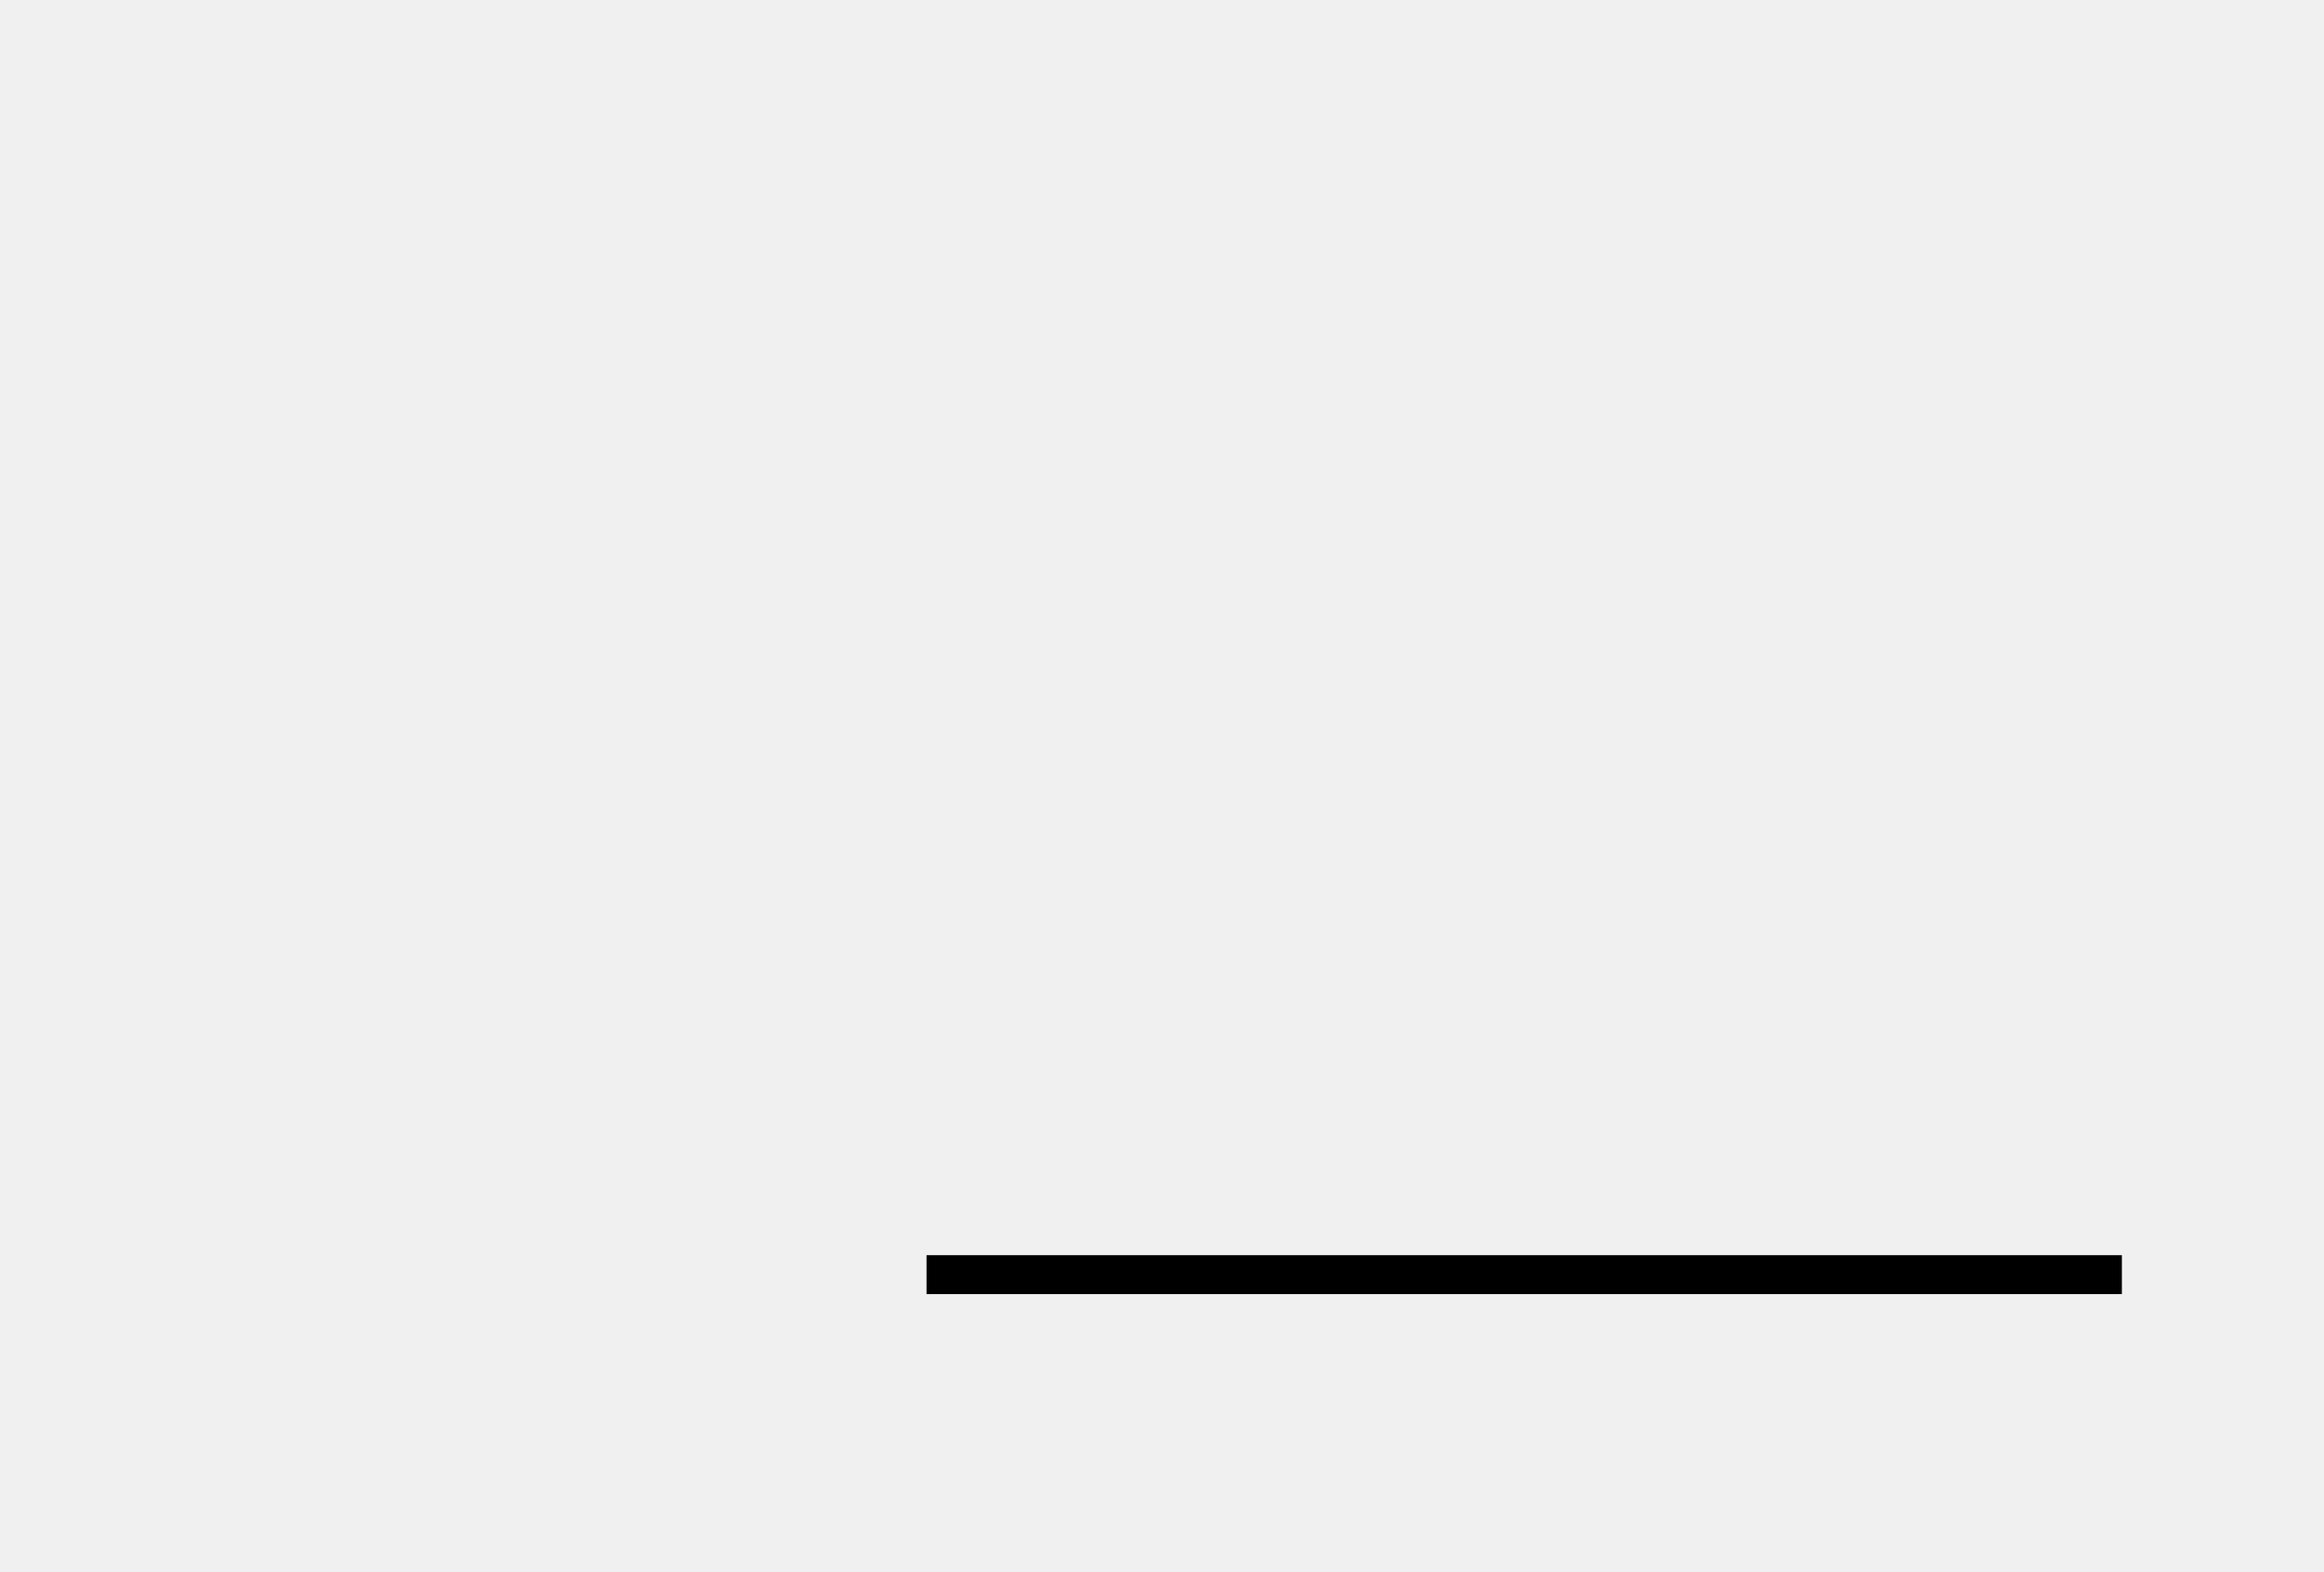
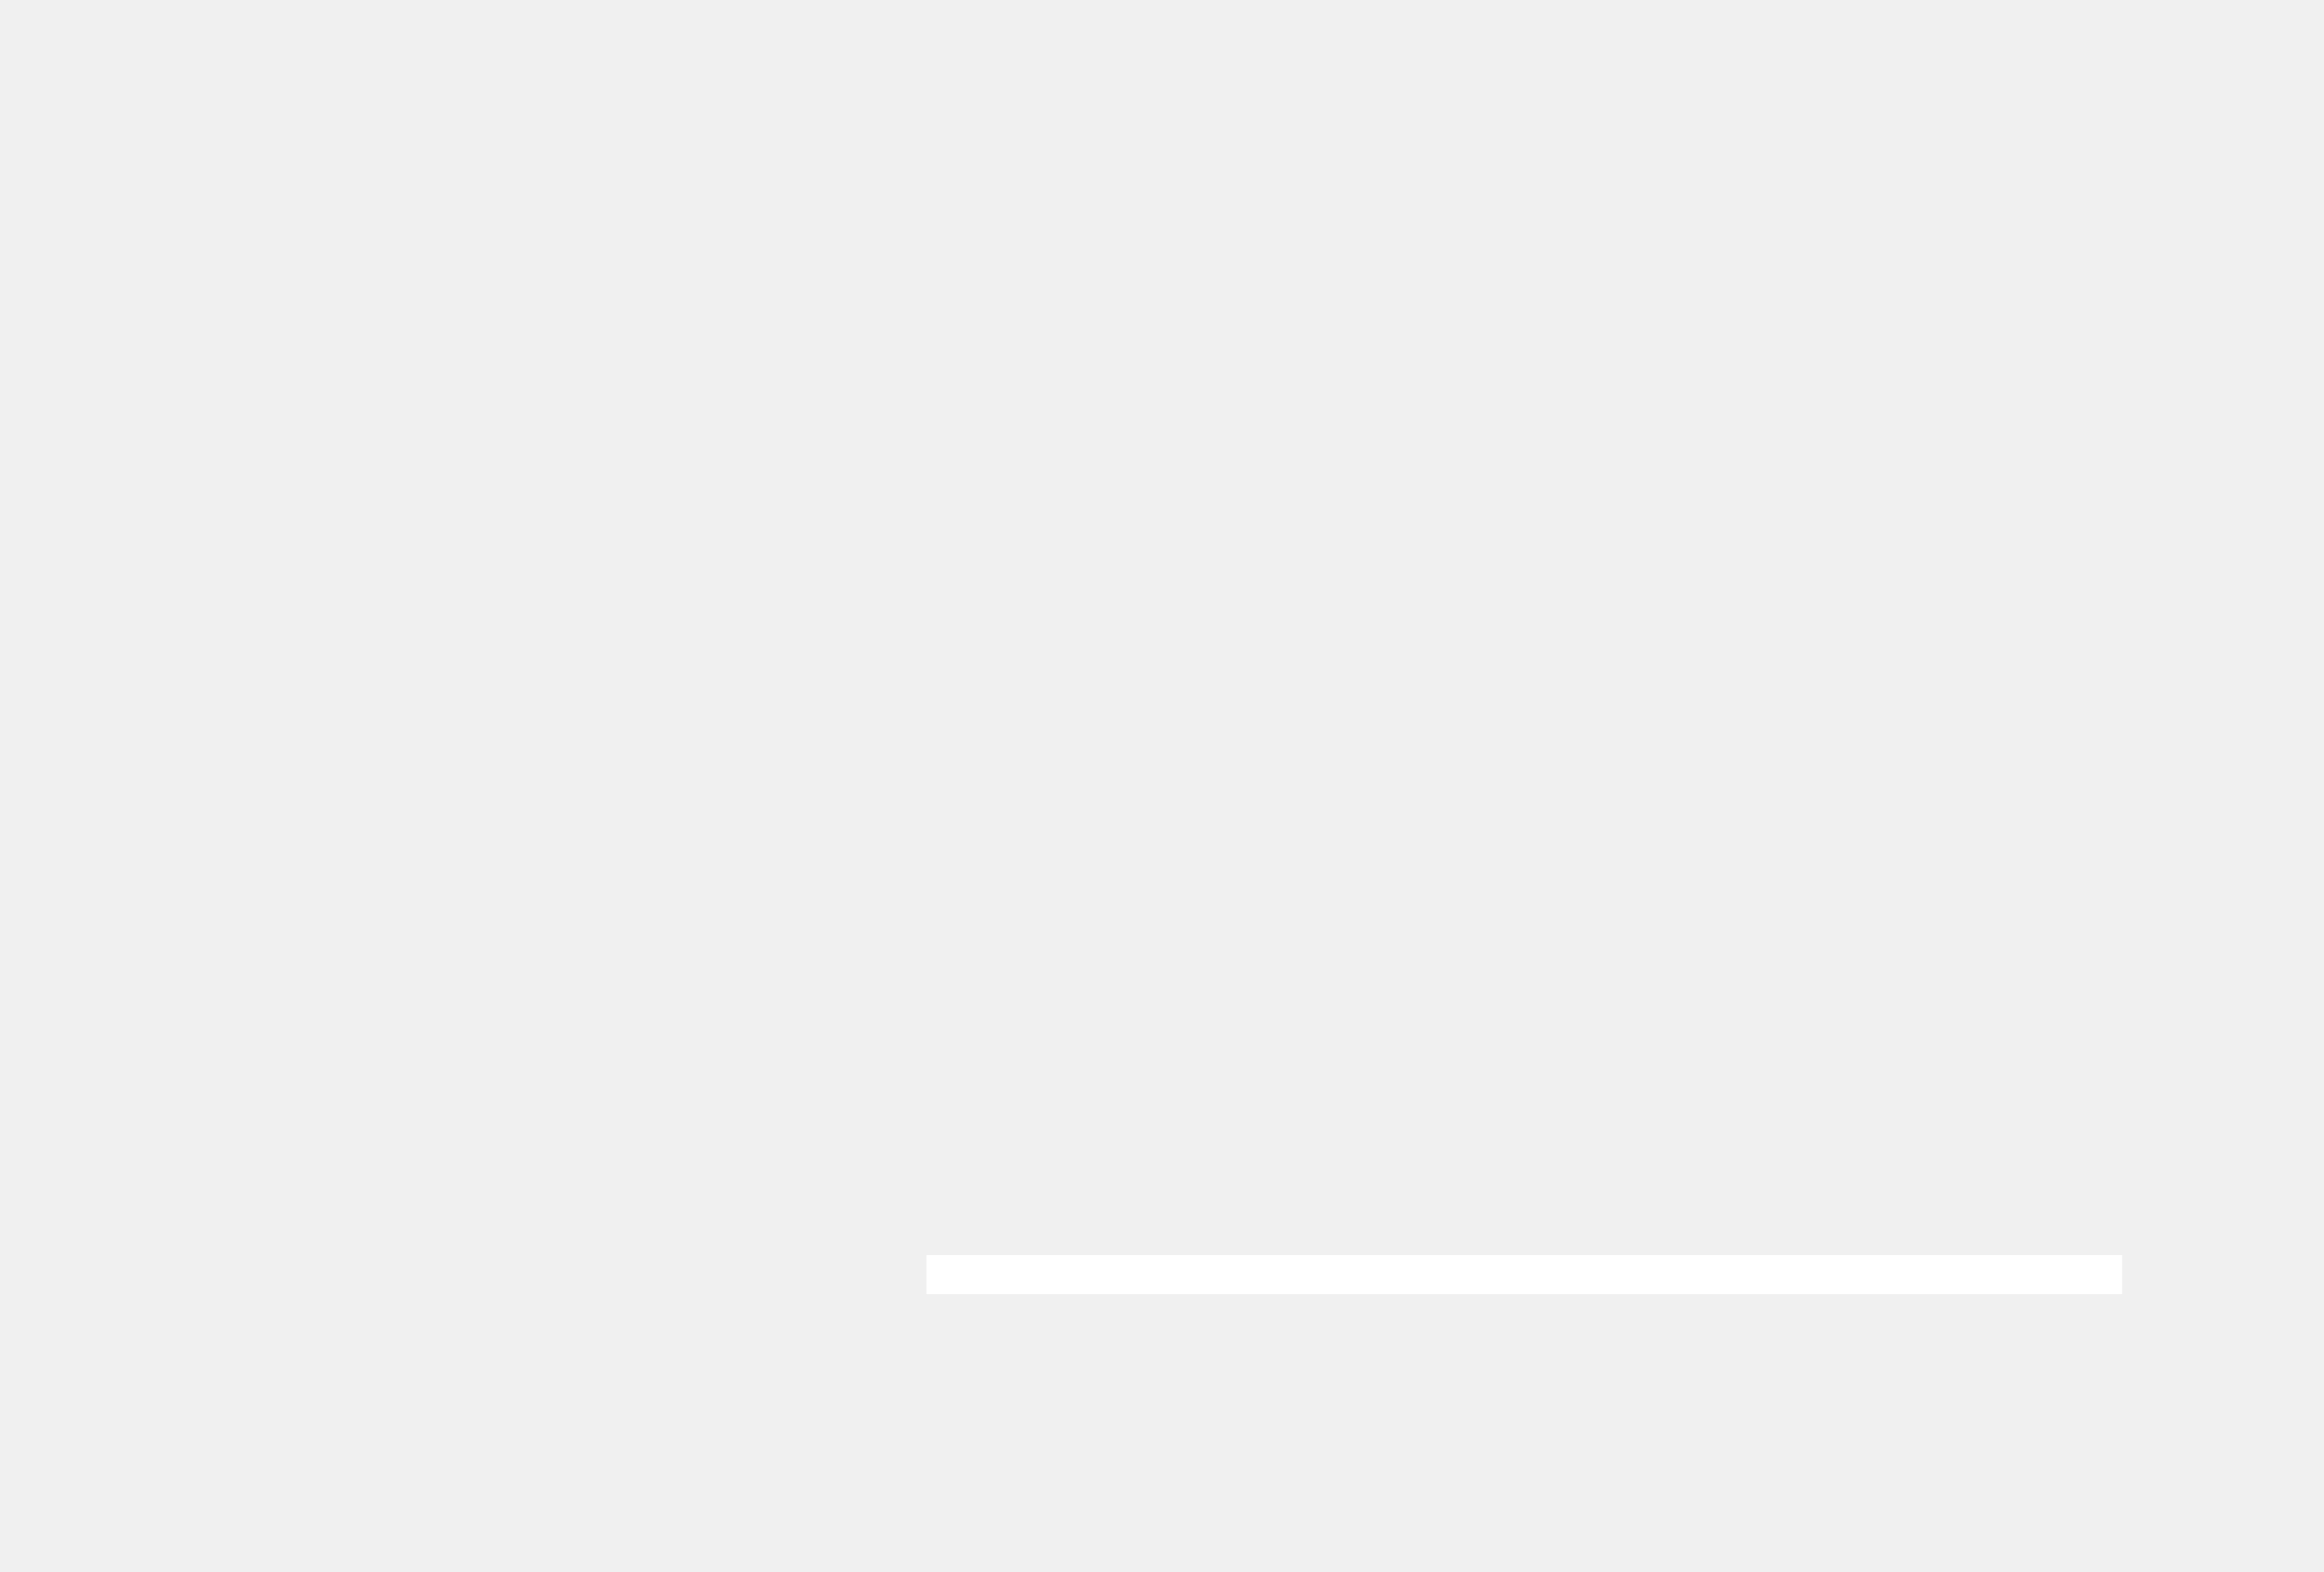
<svg xmlns="http://www.w3.org/2000/svg" xmlns:xlink="http://www.w3.org/1999/xlink" width="76.609" height="51.796" viewBox="0 0 76.609 51.796">
  <defs>
    <style>
      .cls-1, .cls-2, .cls-5 {
        fill: none;
      }

      .cls-1, .cls-2 {
        stroke-miterlimit: 10;
      }

      .cls-2 {
-         stroke: #000;
+         fill: #fff;
+         stroke: #fff;
        stroke-width: 2px;
      }

      .cls-3, .cls-4 {
        stroke: none;
      }

      .cls-5 {
        clip-path: url(#clip);
      }
    </style>
    <clipPath id="clip">
      <use xlink:href="#fill" />
    </clipPath>
  </defs>
  <g id="brunch" transform="translate(652.029 -294.836)">
    <g id="Group_400" data-name="Group 400" transform="translate(-652.029 294.836)">
      <g id="Path_4155" data-name="Path 4155" class="cls-1" transform="translate(656.898 -293.213)">
        <path class="cls-3" d="M-605.861,303.925a18.906,18.906,0,0,0-18.906,18.907h37.813A18.908,18.908,0,0,0-605.861,303.925Z" />
        <path class="cls-4" d="M -605.861 305.925 C -610.377 305.925 -614.623 307.684 -617.816 310.877 C -620.532 313.594 -622.211 317.073 -622.651 320.832 L -589.07 320.832 C -589.509 317.073 -591.188 313.595 -593.906 310.877 C -597.101 307.684 -601.346 305.925 -605.861 305.925 M -605.861 303.925 C -595.423 303.925 -586.952 312.39 -586.954 322.832 L -624.767 322.832 C -624.767 312.39 -616.303 303.925 -605.861 303.925 Z" />
      </g>
      <g id="Path_4156" data-name="Path 4156" class="cls-1" transform="translate(655.888 -290.158)">
        <path class="cls-3" d="M-584.055,321.032h-41.589a4.779,4.779,0,0,0-4.776,4.778,4.777,4.777,0,0,0,4.776,4.776h41.589a4.777,4.777,0,0,0,4.776-4.776A4.779,4.779,0,0,0-584.055,321.032Z" />
        <path class="cls-4" d="M -625.644 323.032 C -627.175 323.032 -628.42 324.278 -628.42 325.81 C -628.42 327.341 -627.175 328.586 -625.644 328.586 L -584.055 328.586 C -582.524 328.586 -581.279 327.341 -581.279 325.81 C -581.279 324.278 -582.524 323.032 -584.055 323.032 L -625.644 323.032 M -625.644 321.032 L -584.055 321.032 C -581.418 321.032 -579.279 323.173 -579.279 325.81 C -579.279 328.447 -581.418 330.586 -584.055 330.586 L -625.644 330.586 C -628.281 330.586 -630.42 328.447 -630.42 325.81 C -630.42 323.173 -628.281 321.032 -625.644 321.032 Z" />
      </g>
      <g id="Rectangle_200" data-name="Rectangle 200" class="cls-2" transform="translate(30.543 41.375)">
        <rect id="fill" class="cls-3" width="39.403" height="1.282" />
        <path class="cls-5" d="M0,0.282h39.403M38.403,0v1.282M39.403,1h-39.403M1,1.282v-1.282" />
      </g>
      <g id="Path_4157" data-name="Path 4157" class="cls-1" transform="translate(656.708 -288.201)">
        <path class="cls-3" d="M-625.832,336.391a3.024,3.024,0,0,0,3.025,3.023h32.683a3.025,3.025,0,0,0,3.025-3.023v-4.4h-38.733Z" />
        <path class="cls-4" d="M -590.124 337.414 C -589.558 337.414 -589.098 336.955 -589.098 336.391 L -589.098 333.989 L -623.832 333.989 L -623.832 336.391 C -623.832 336.955 -623.372 337.414 -622.807 337.414 L -590.124 337.414 M -590.124 339.414 L -622.807 339.414 C -624.478 339.414 -625.832 338.061 -625.832 336.391 L -625.832 331.989 L -587.098 331.989 L -587.098 336.391 C -587.098 338.061 -588.454 339.414 -590.124 339.414 Z" />
      </g>
      <g id="Path_4158" data-name="Path 4158" class="cls-1" transform="translate(652.029 -294.836)">
        <path class="cls-3" d="M-635.942,297.461a7.235,7.235,0,0,0-2.724,5.667v10.455h-13.363v33.049h22.422V313.583h-6.709V303.127a4.887,4.887,0,0,1,1.885-3.865,9.223,9.223,0,0,1,6.162-2.047l.408-2.314A11.5,11.5,0,0,0-635.942,297.461Z" />
        <path class="cls-4" d="M -650.029 315.583 L -650.029 344.632 L -631.607 344.632 L -631.607 315.583 L -636.316 315.583 L -638.316 315.583 L -638.666 315.583 L -650.029 315.583 M -628.752 294.836 C -628.416 294.836 -628.115 294.859 -627.862 294.902 L -628.27 297.216 C -628.417 297.188 -628.598 297.174 -628.806 297.174 C -630.157 297.174 -632.652 297.771 -634.431 299.263 C -635.682 300.312 -636.316 301.613 -636.316 303.127 L -636.316 313.583 L -629.607 313.583 L -629.607 346.632 L -652.029 346.632 L -652.029 313.583 L -638.666 313.583 L -638.666 303.127 C -638.666 300.916 -637.724 298.956 -635.942 297.461 C -633.671 295.555 -630.642 294.836 -628.752 294.836 Z" />
      </g>
    </g>
  </g>
</svg>
